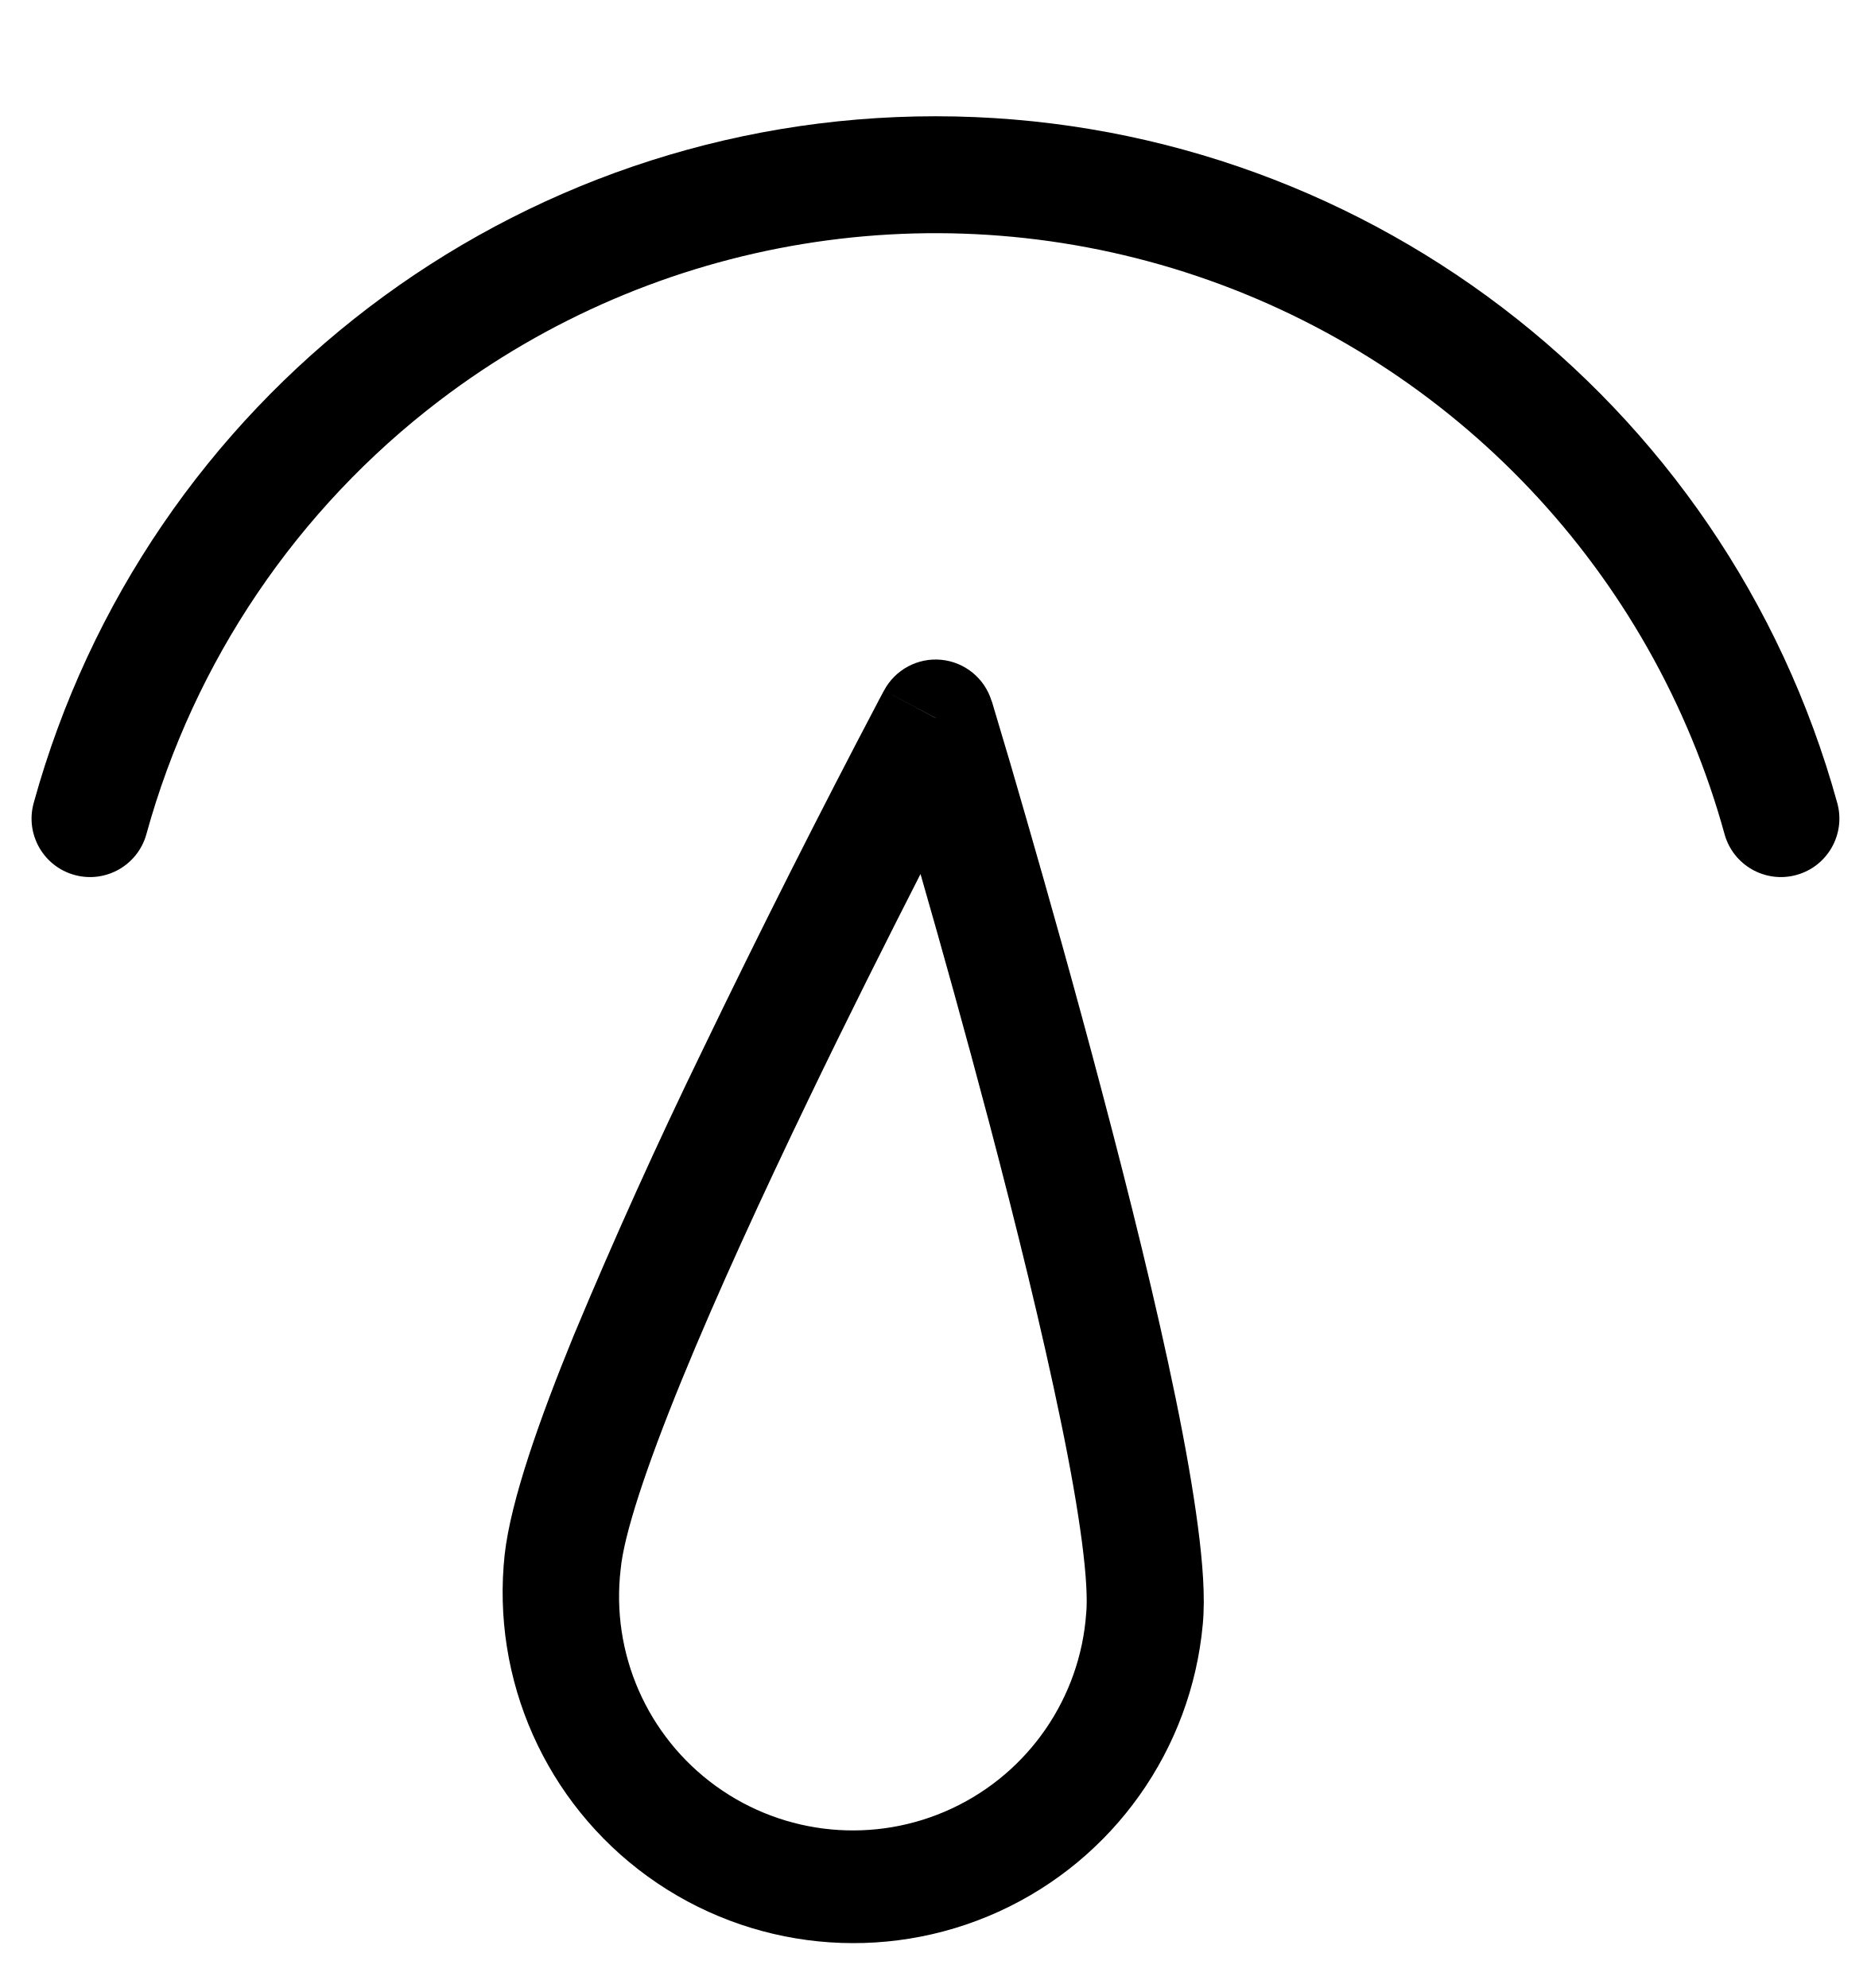
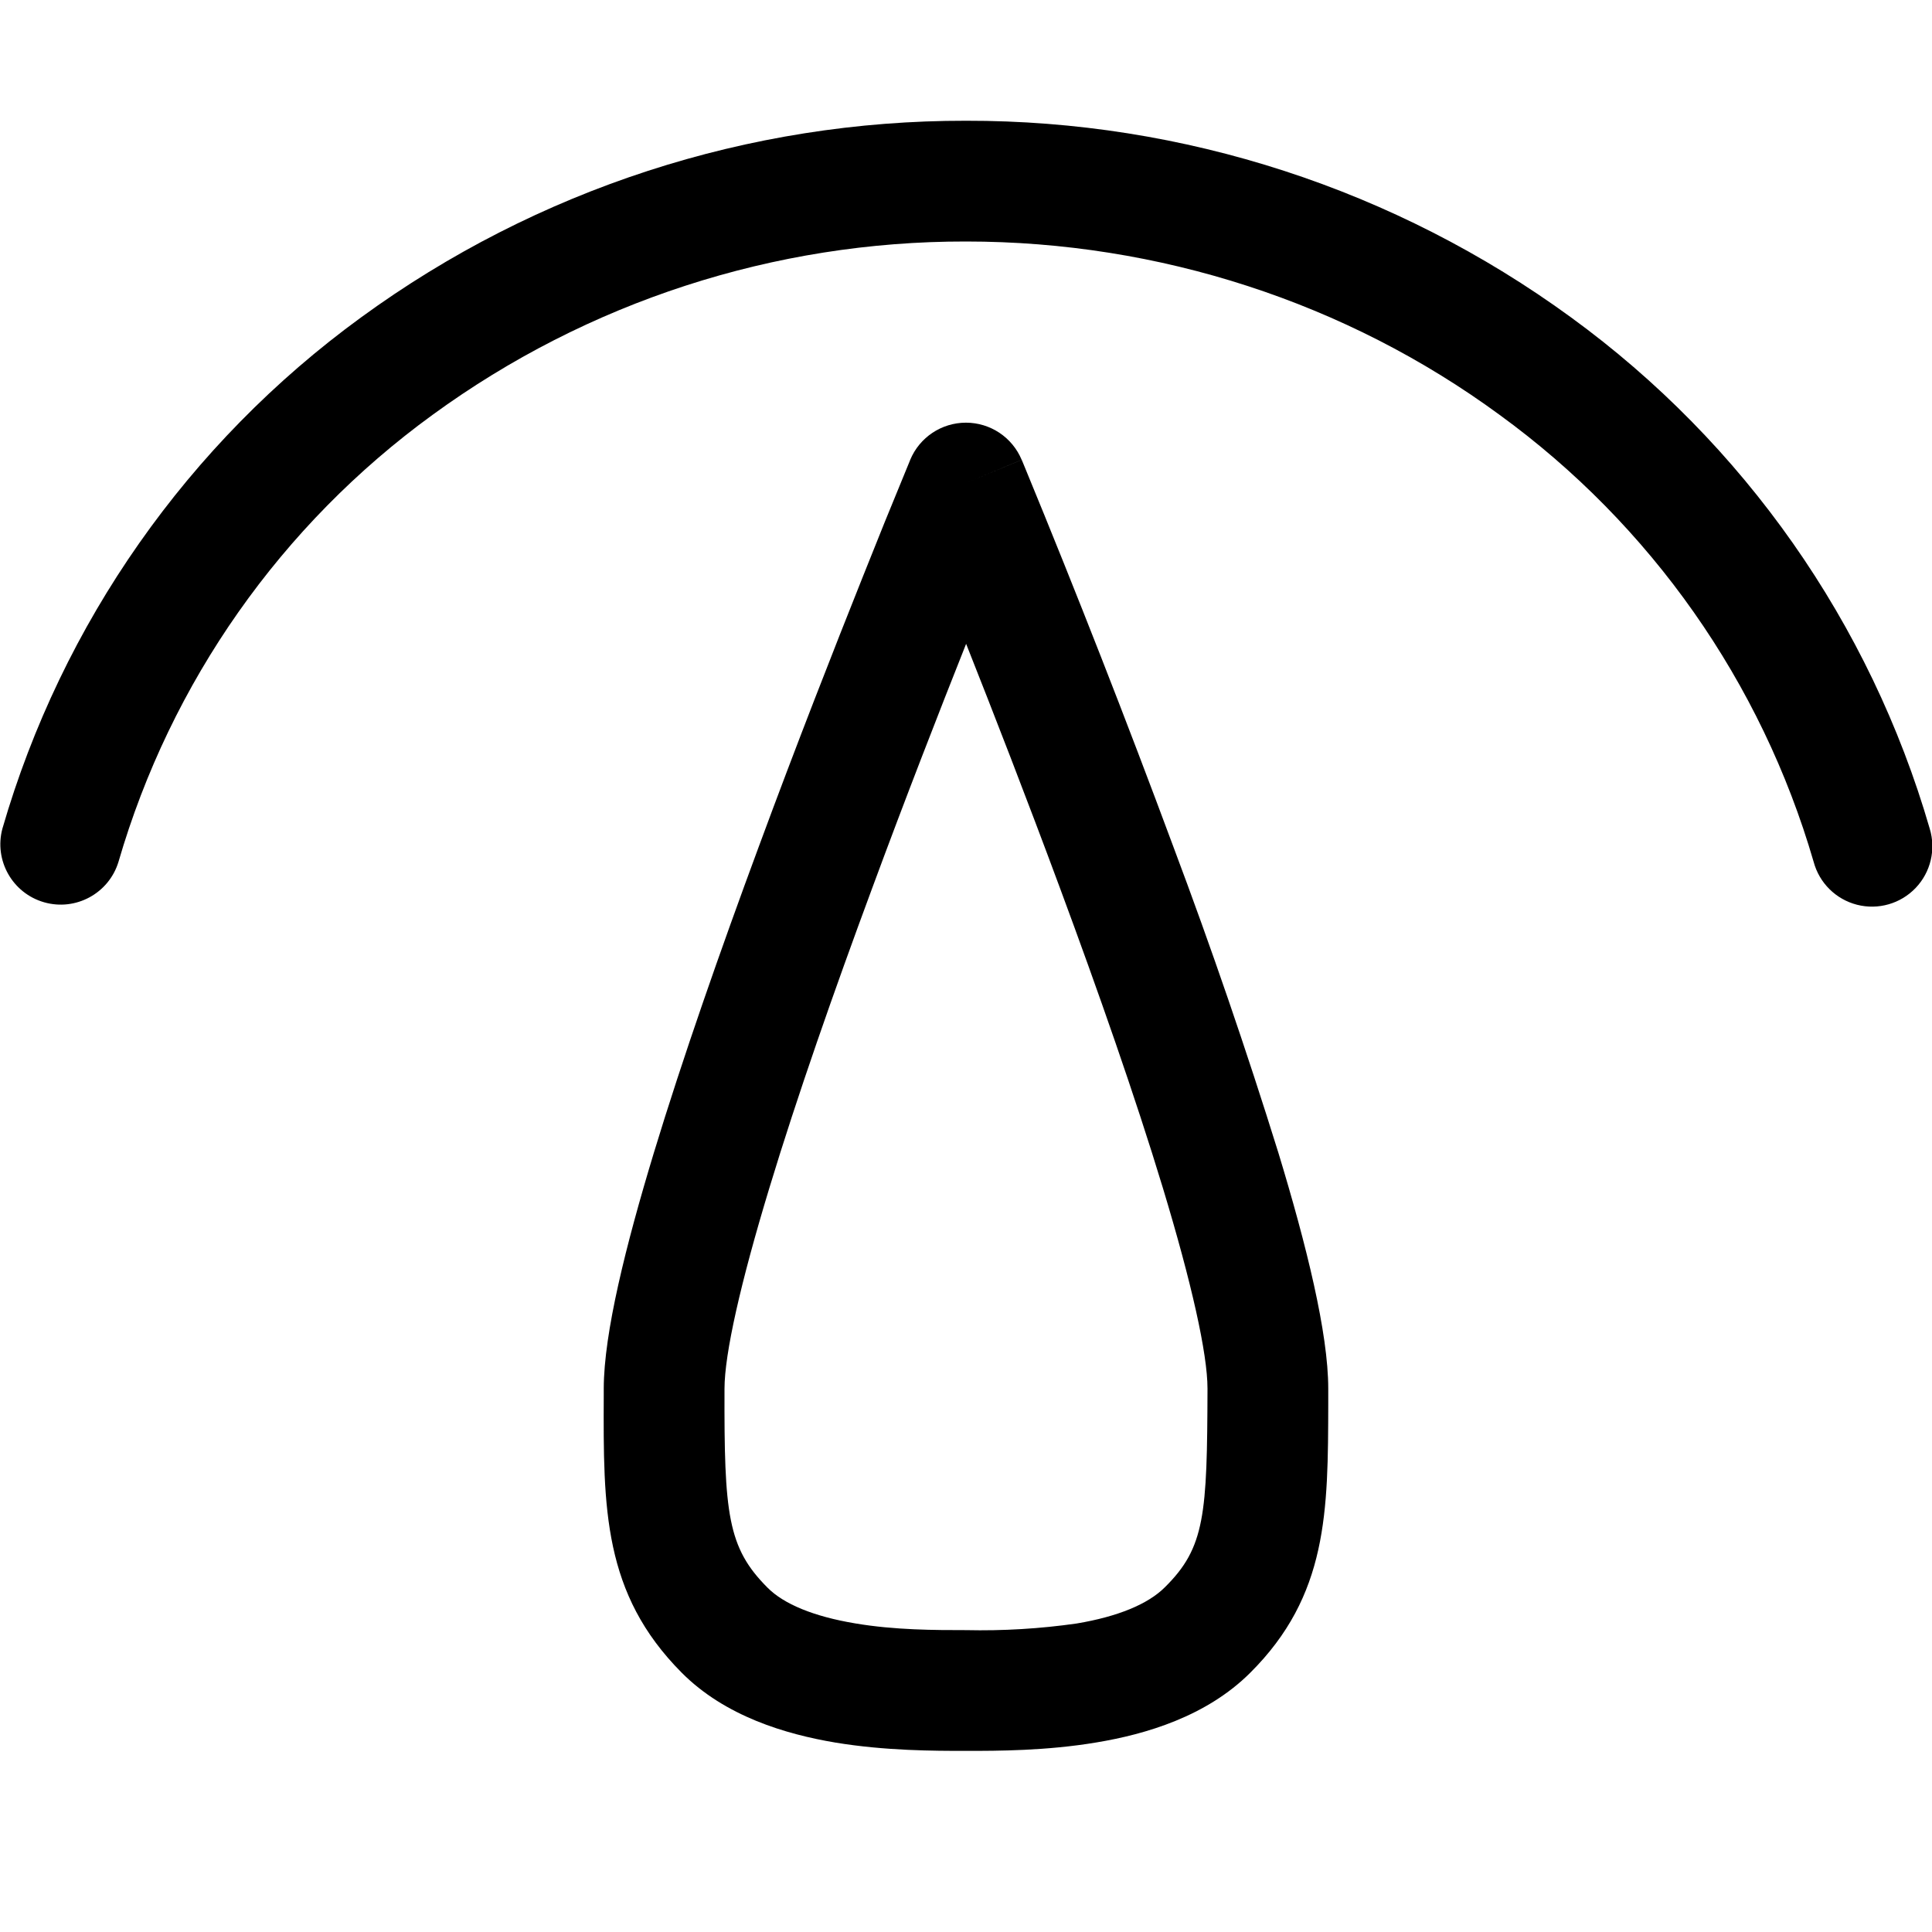
- <svg xmlns="http://www.w3.org/2000/svg" width="16" height="17" viewBox="0 0 16 17">
-   <path fill="currentColor" fill-rule="evenodd" d="M3.759 3.425a7 7 0 0 1 10.989 3.708.5.5 0 0 0 .964-.266 8 8 0 0 0-15.424 0 .5.5 0 0 0 .964.266 7 7 0 0 1 2.507-3.708ZM8.002 6.14l.478-.145a.5.5 0 0 0-.92-.09l.442.235Zm0 0 .478-.145v.001L8.483 6l.004.014.016.054a70.142 70.142 0 0 1 .277.943c.178.617.415 1.455.647 2.336.233.881.463 1.81.627 2.61.082.4.148.773.19 1.094.041.312.064.607.042.838a3 3 0 1 1-5.97-.597c.052-.459.295-1.15.59-1.871a46.85 46.85 0 0 1 1.103-2.443A95.003 95.003 0 0 1 7.525 5.97l.026-.049.007-.013.002-.003.442.234ZM6.909 9.412c.346-.72.69-1.402.963-1.938.17.59.38 1.342.588 2.129.23.873.454 1.782.613 2.556.08.386.141.734.179 1.022.039.297.048.5.037.614a2 2 0 1 1-3.981-.378c.027-.288.213-.86.523-1.618.3-.734.69-1.581 1.078-2.387Z" clip-rule="evenodd" />
+ <svg xmlns="http://www.w3.org/2000/svg" width="16" height="16" fill="none" viewBox="0 0 16 16">
+   <path fill="currentColor" fill-rule="evenodd" d="M3.583 3.435A7.477 7.477 0 0 1 8 2c1.599 0 3.15.505 4.418 1.435a6.988 6.988 0 0 1 2.602 3.703.5.5 0 1 0 .961-.276 7.987 7.987 0 0 0-2.971-4.234A8.476 8.476 0 0 0 8 1a8.477 8.477 0 0 0-5.009 1.628A7.988 7.988 0 0 0 .02 6.862a.5.5 0 0 0 .961.276 6.988 6.988 0 0 1 2.602-3.703Zm3.955.373L8 4l-.462-.192v.001l-.002.004-.005.013-.021.051a64.13 64.13 0 0 0-.364.898c-.235.589-.55 1.39-.863 2.239-.314.848-.63 1.749-.869 2.536-.231.763-.413 1.489-.414 1.948v.058c-.004.936-.006 1.641.645 2.296.36.362.862.51 1.272.579.416.069.826.069 1.074.069h.019c.247 0 .655 0 1.071-.07.41-.068.91-.216 1.271-.575.646-.642.646-1.337.648-2.232V11.5c0-.46-.18-1.187-.412-1.95a46.338 46.338 0 0 0-.87-2.536A95.006 95.006 0 0 0 8.49 3.877l-.021-.051-.006-.014-.001-.003v-.001L8 4l.461-.192a.5.5 0 0 0-.923 0Zm-.317 3.553c.278-.753.557-1.468.78-2.029.222.56.501 1.277.78 2.03.311.839.62 1.719.85 2.478.237.783.369 1.37.369 1.66-.003 1.045-.02 1.316-.353 1.645-.14.14-.39.243-.73.3A5.595 5.595 0 0 1 8 13.5c-.253 0-.59 0-.919-.056-.341-.057-.59-.159-.726-.297-.33-.331-.358-.61-.355-1.645 0-.29.133-.878.371-1.662.23-.76.539-1.64.85-2.479Z" clip-rule="evenodd" />
</svg>
